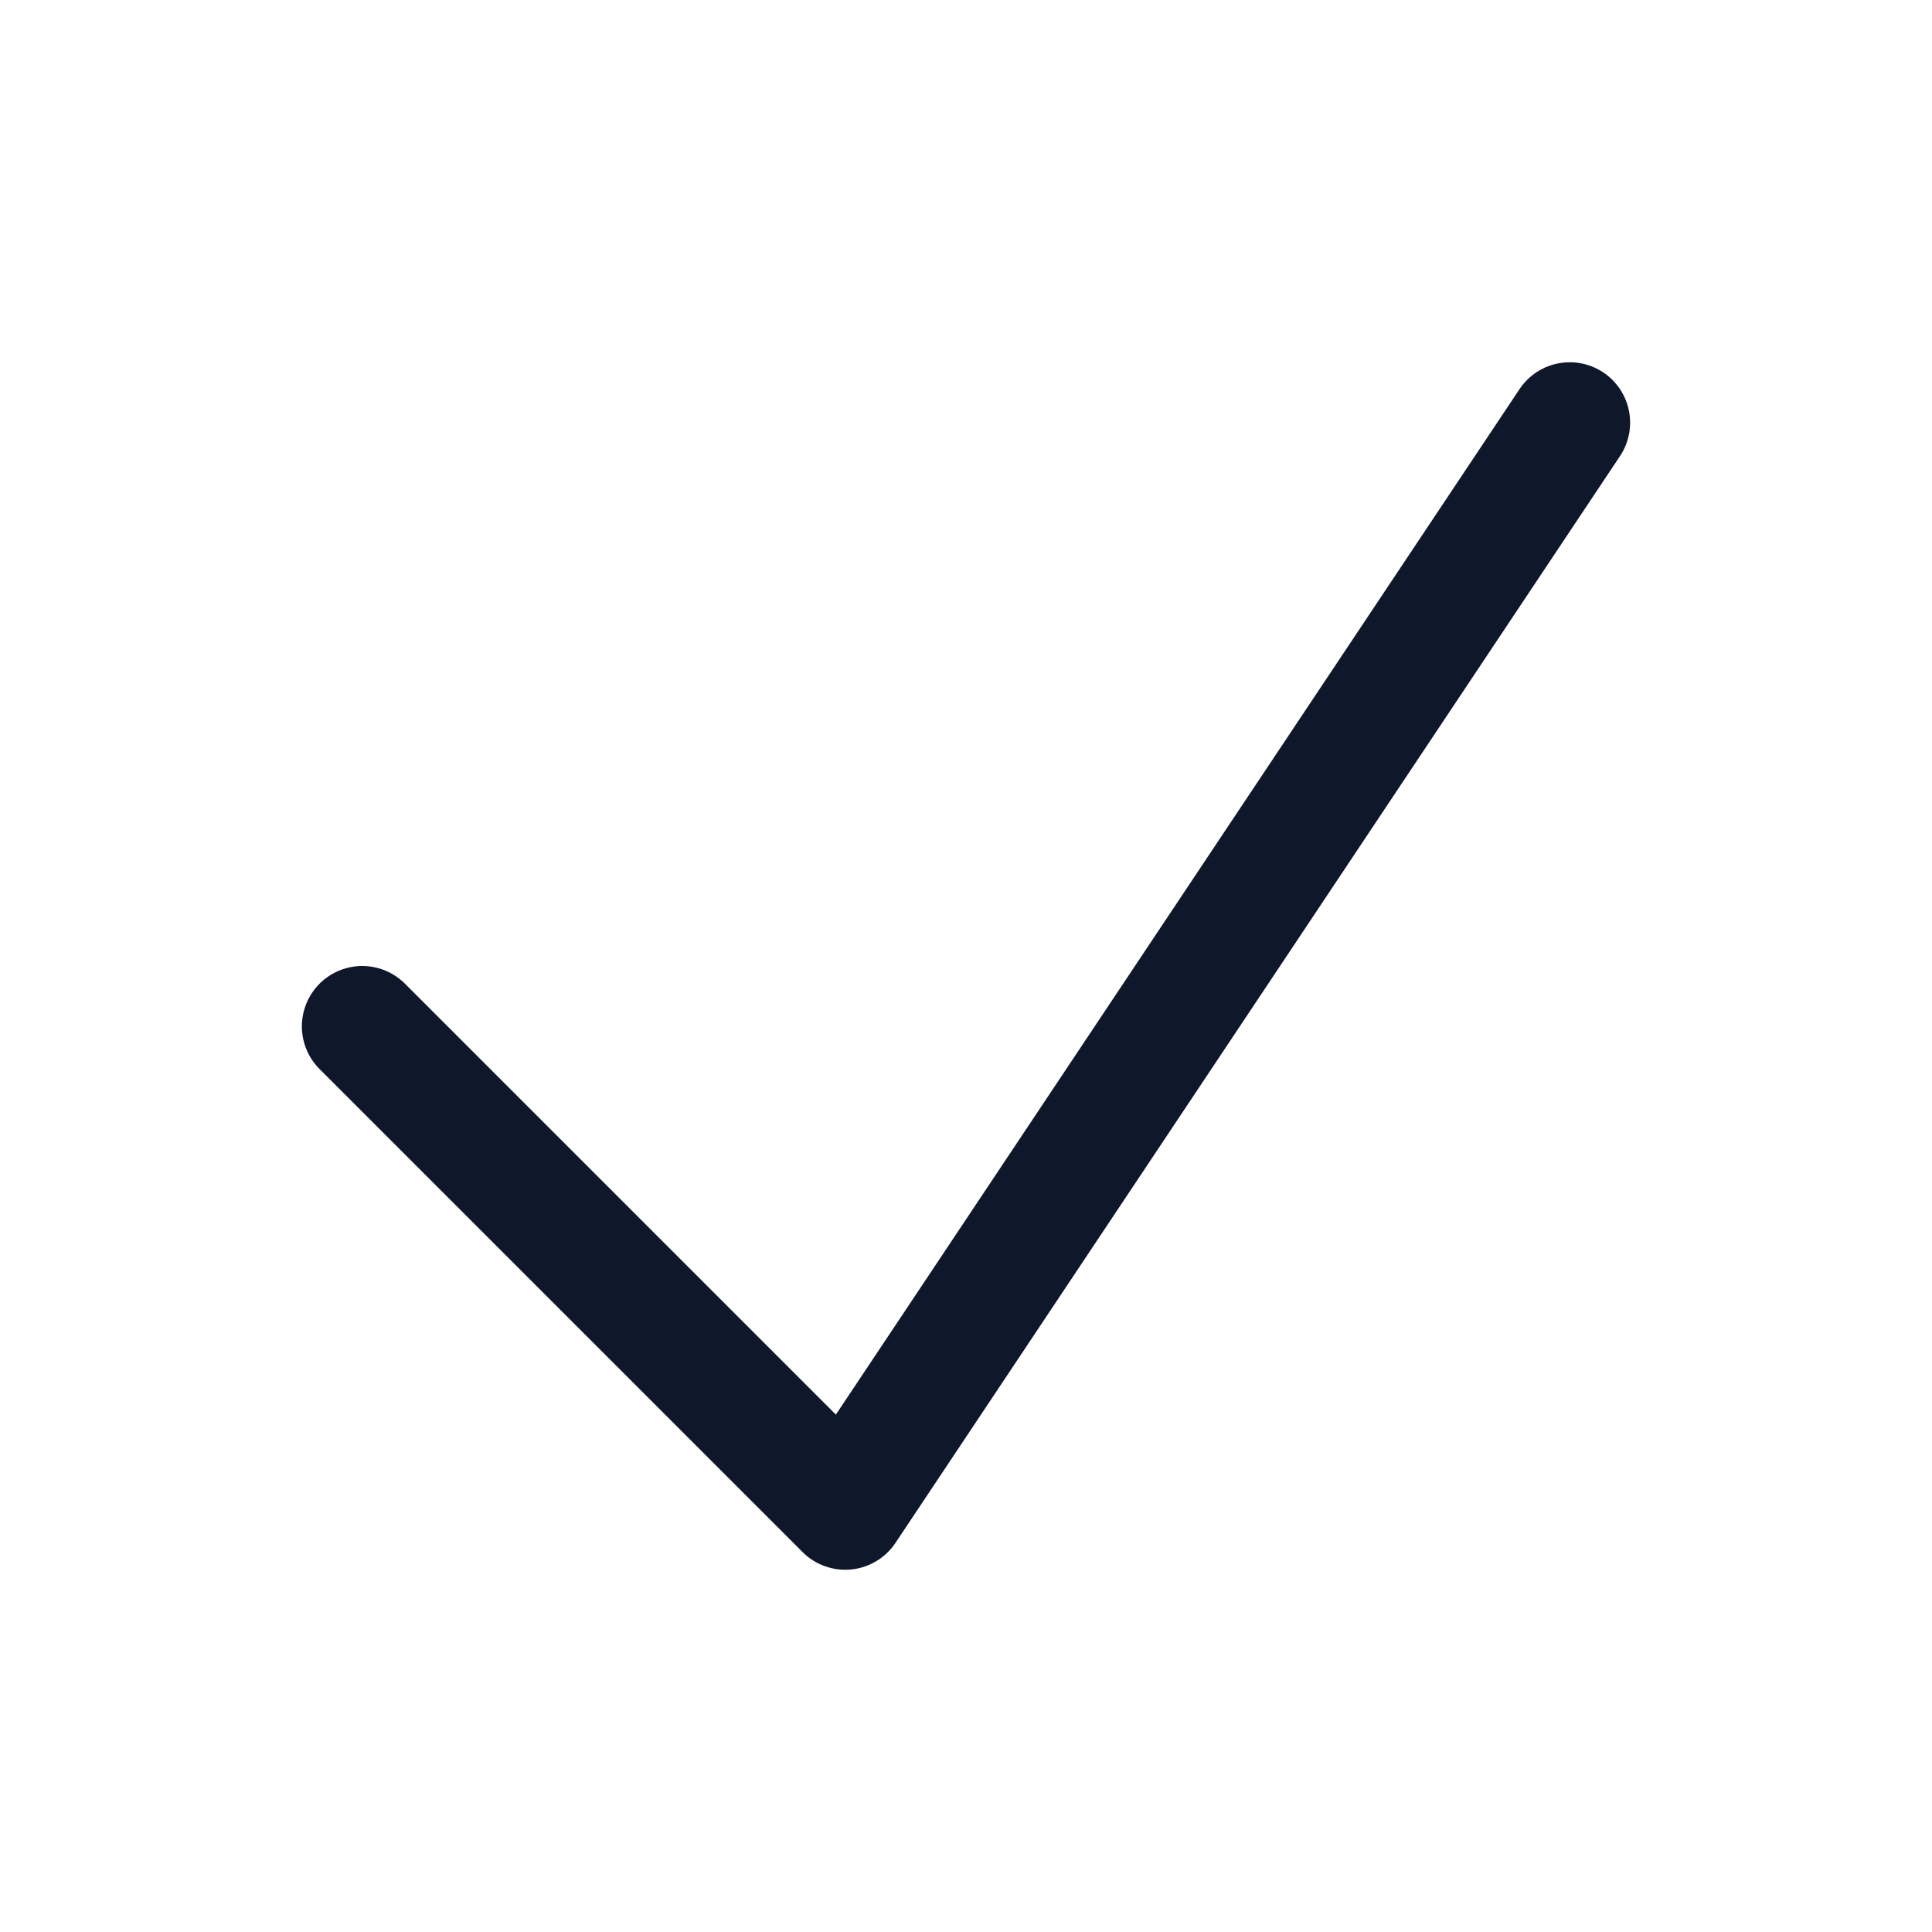
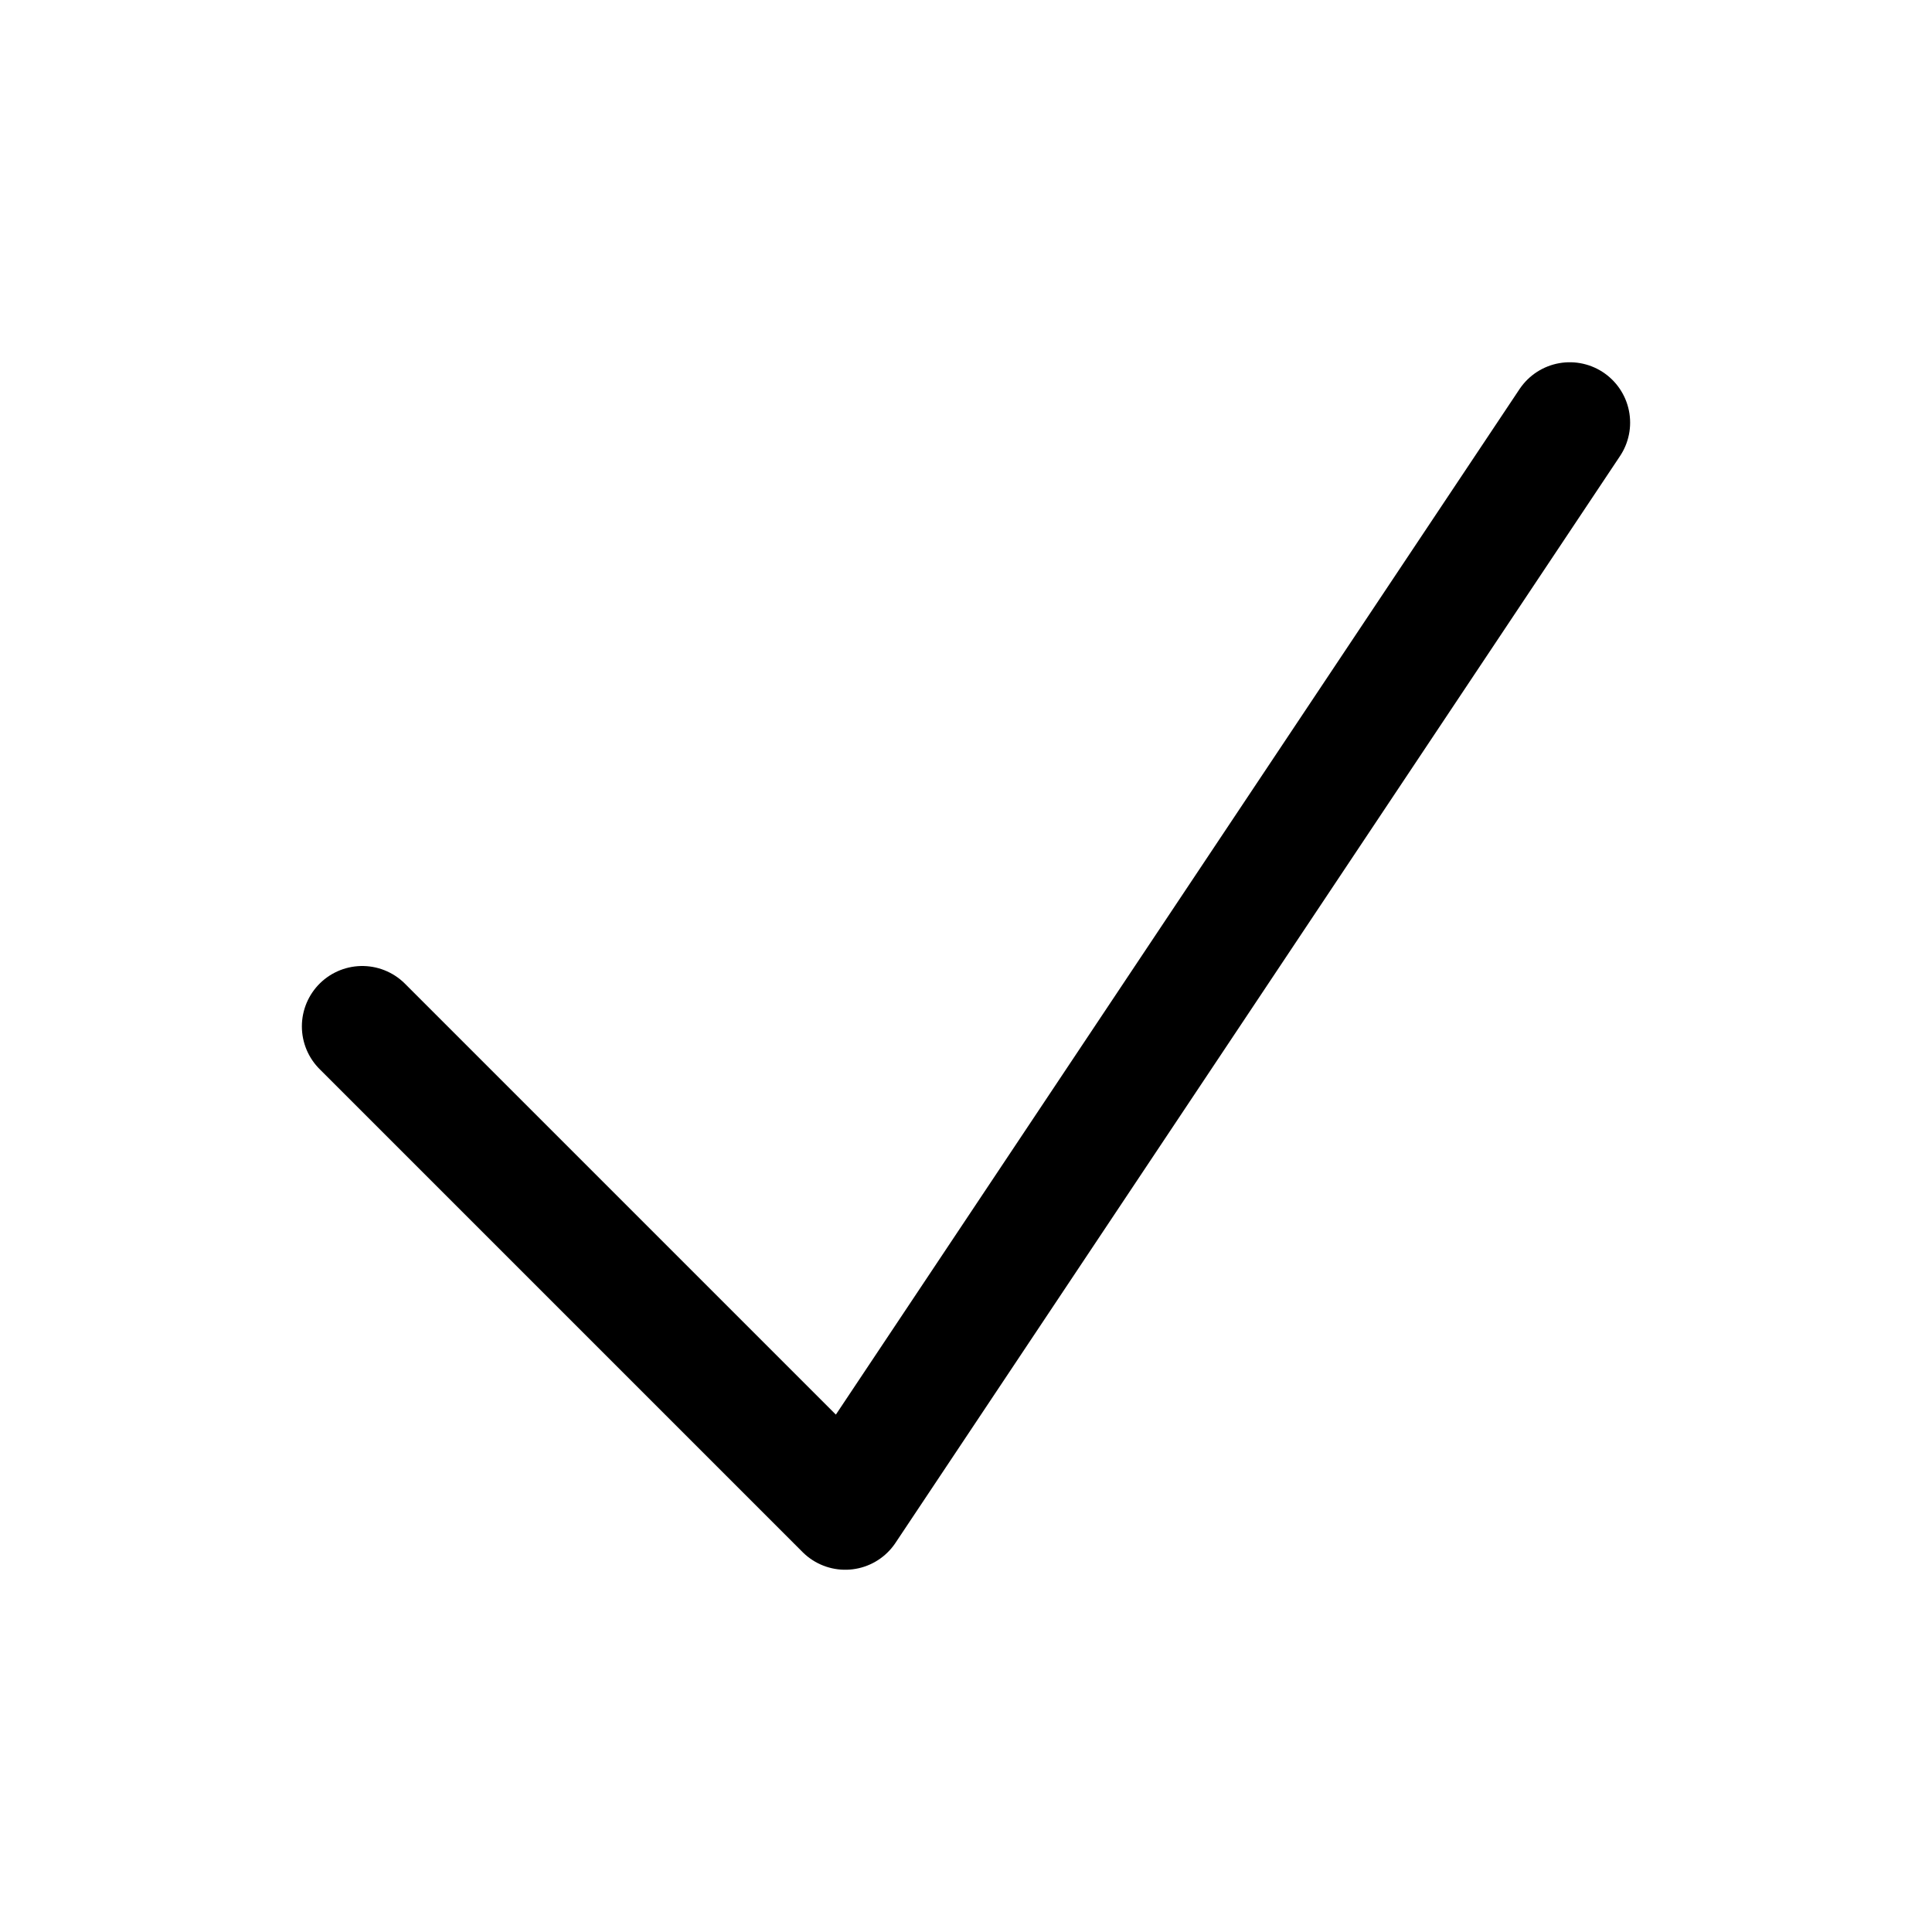
- <svg xmlns="http://www.w3.org/2000/svg" width="24" height="24" viewBox="0 0 24 24" fill="none">
-   <path d="M4.5 12.75L10.5 18.75L19.5 5.25" stroke="#0F172A" stroke-width="1.5" stroke-linecap="round" stroke-linejoin="round" />
+ <svg xmlns="http://www.w3.org/2000/svg" width="24" height="24" fill="none" viewBox="0 0 24 24" stroke-width="1.5" stroke="currentColor">
+   <path d="M4.5 12.75L10.5 18.75L19.5 5.25" stroke-linecap="round" stroke-linejoin="round" />
</svg>
